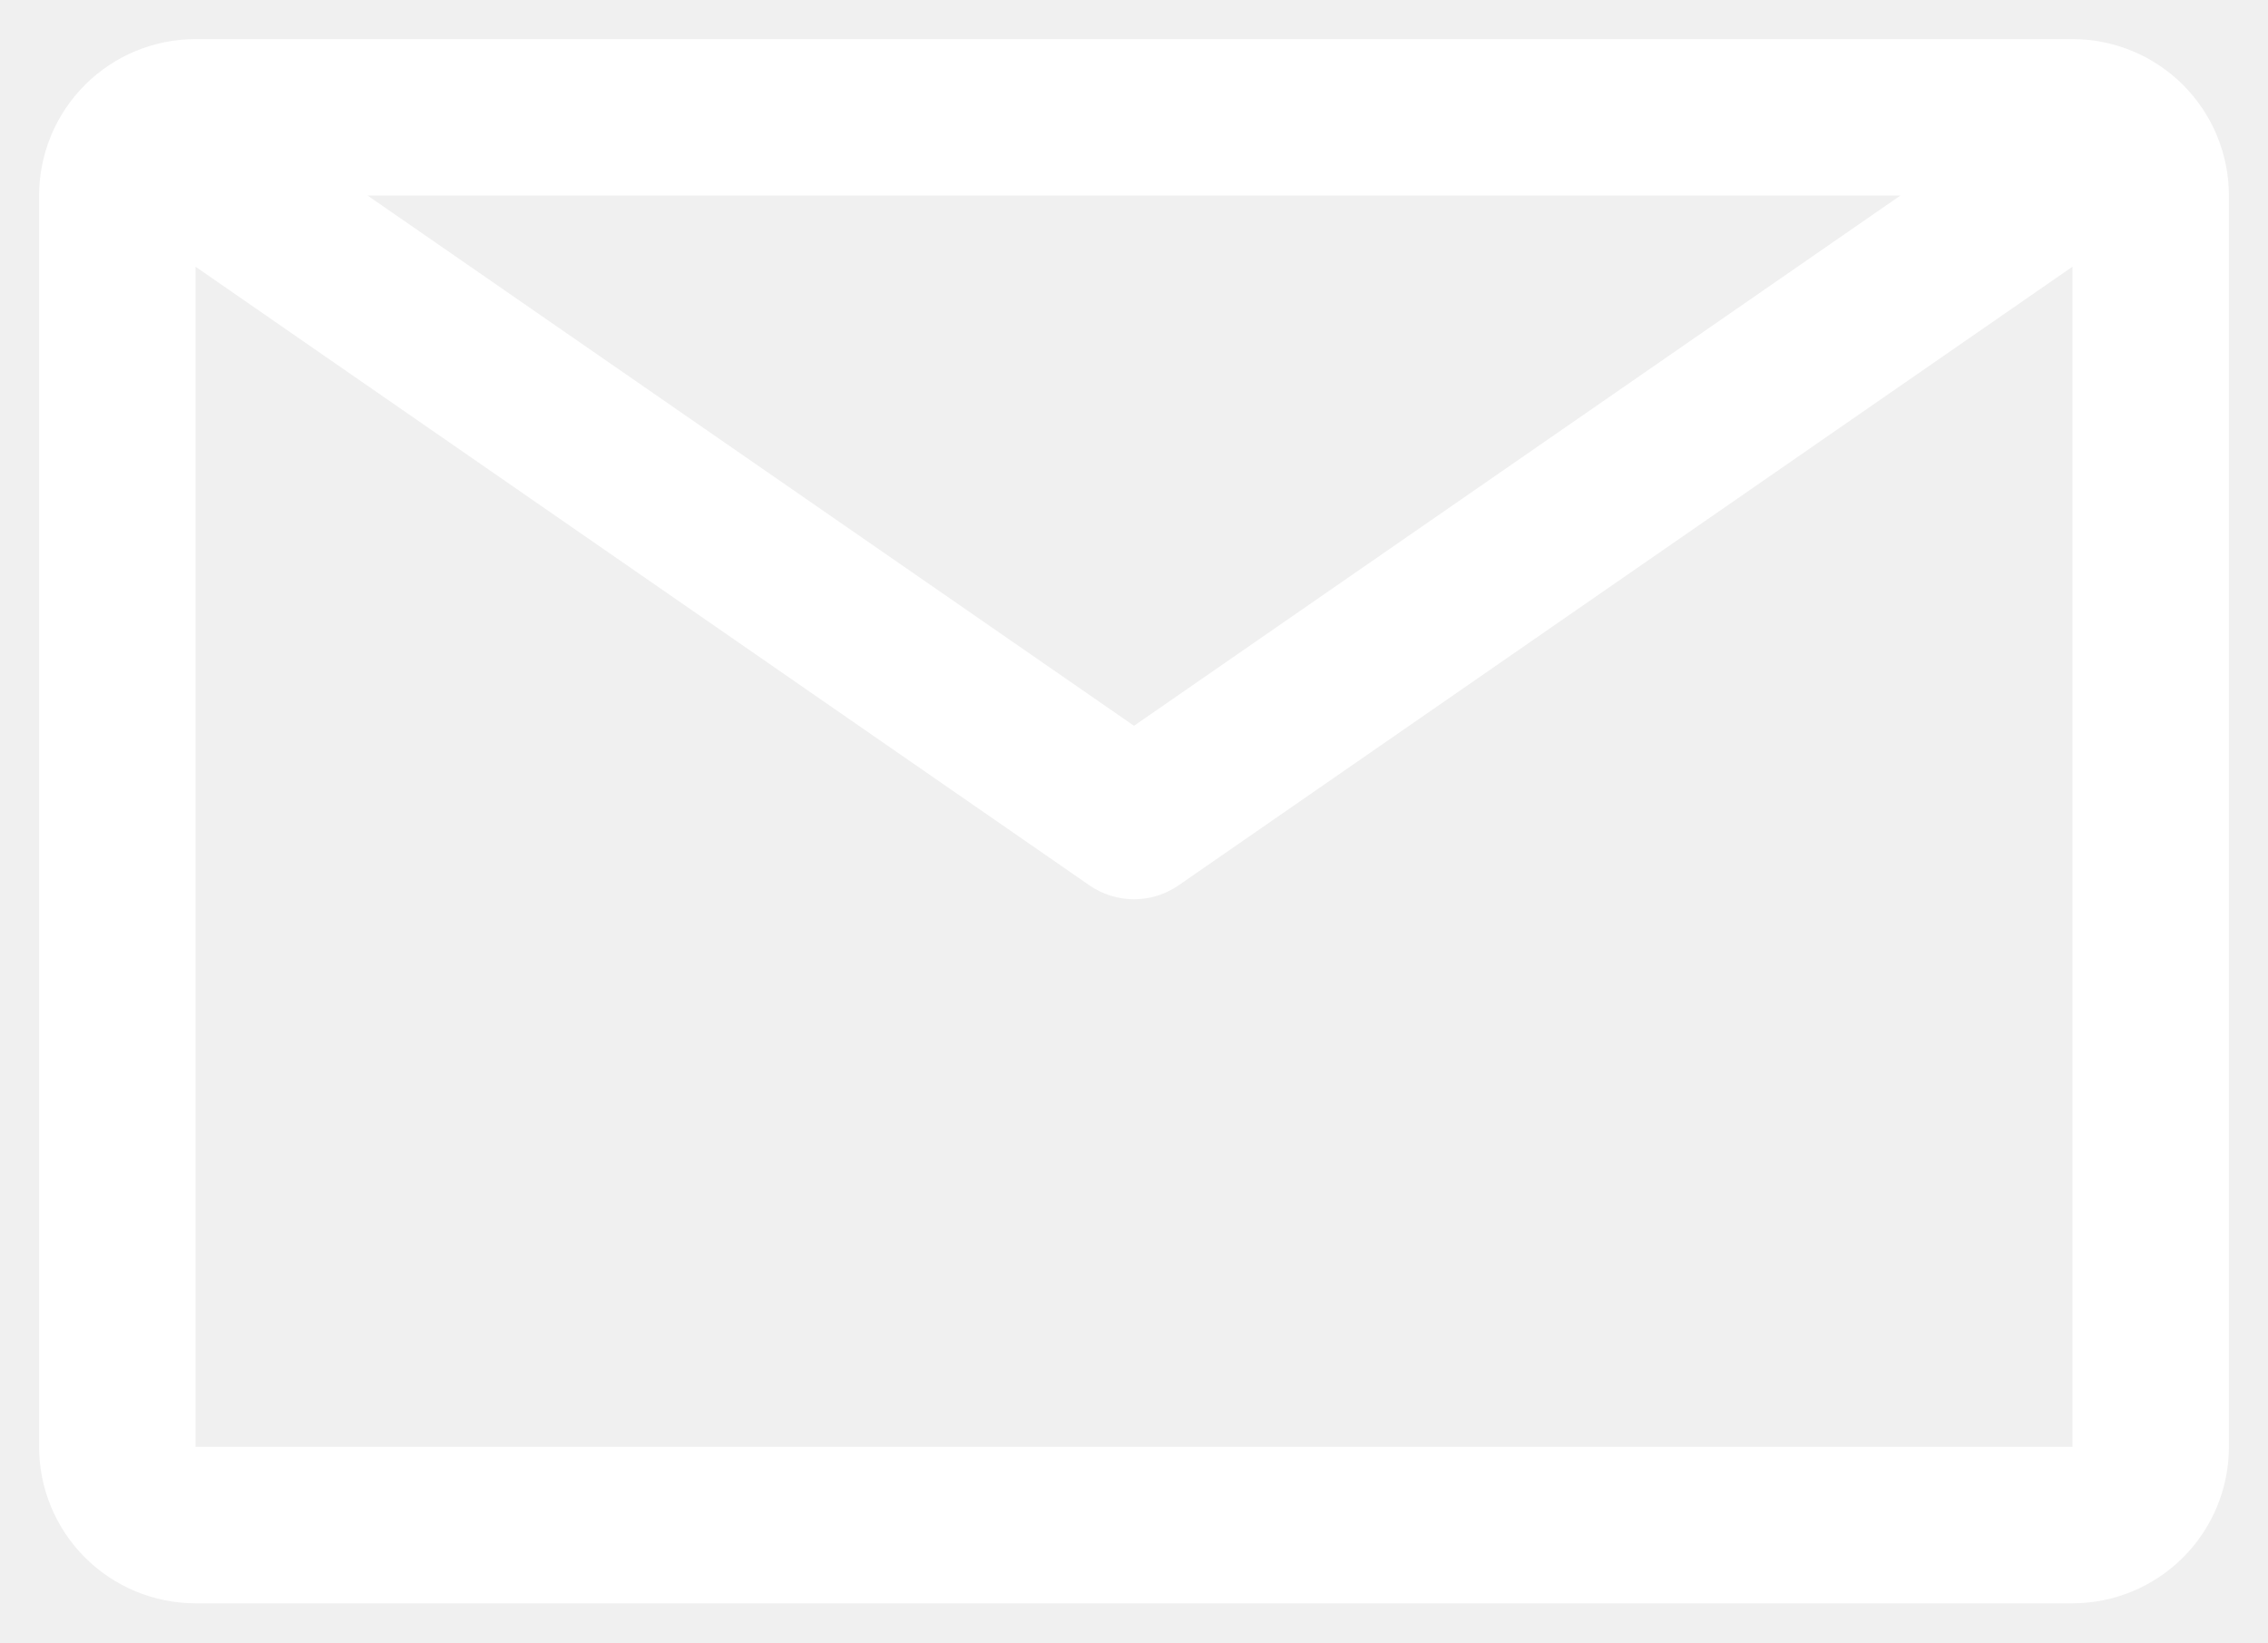
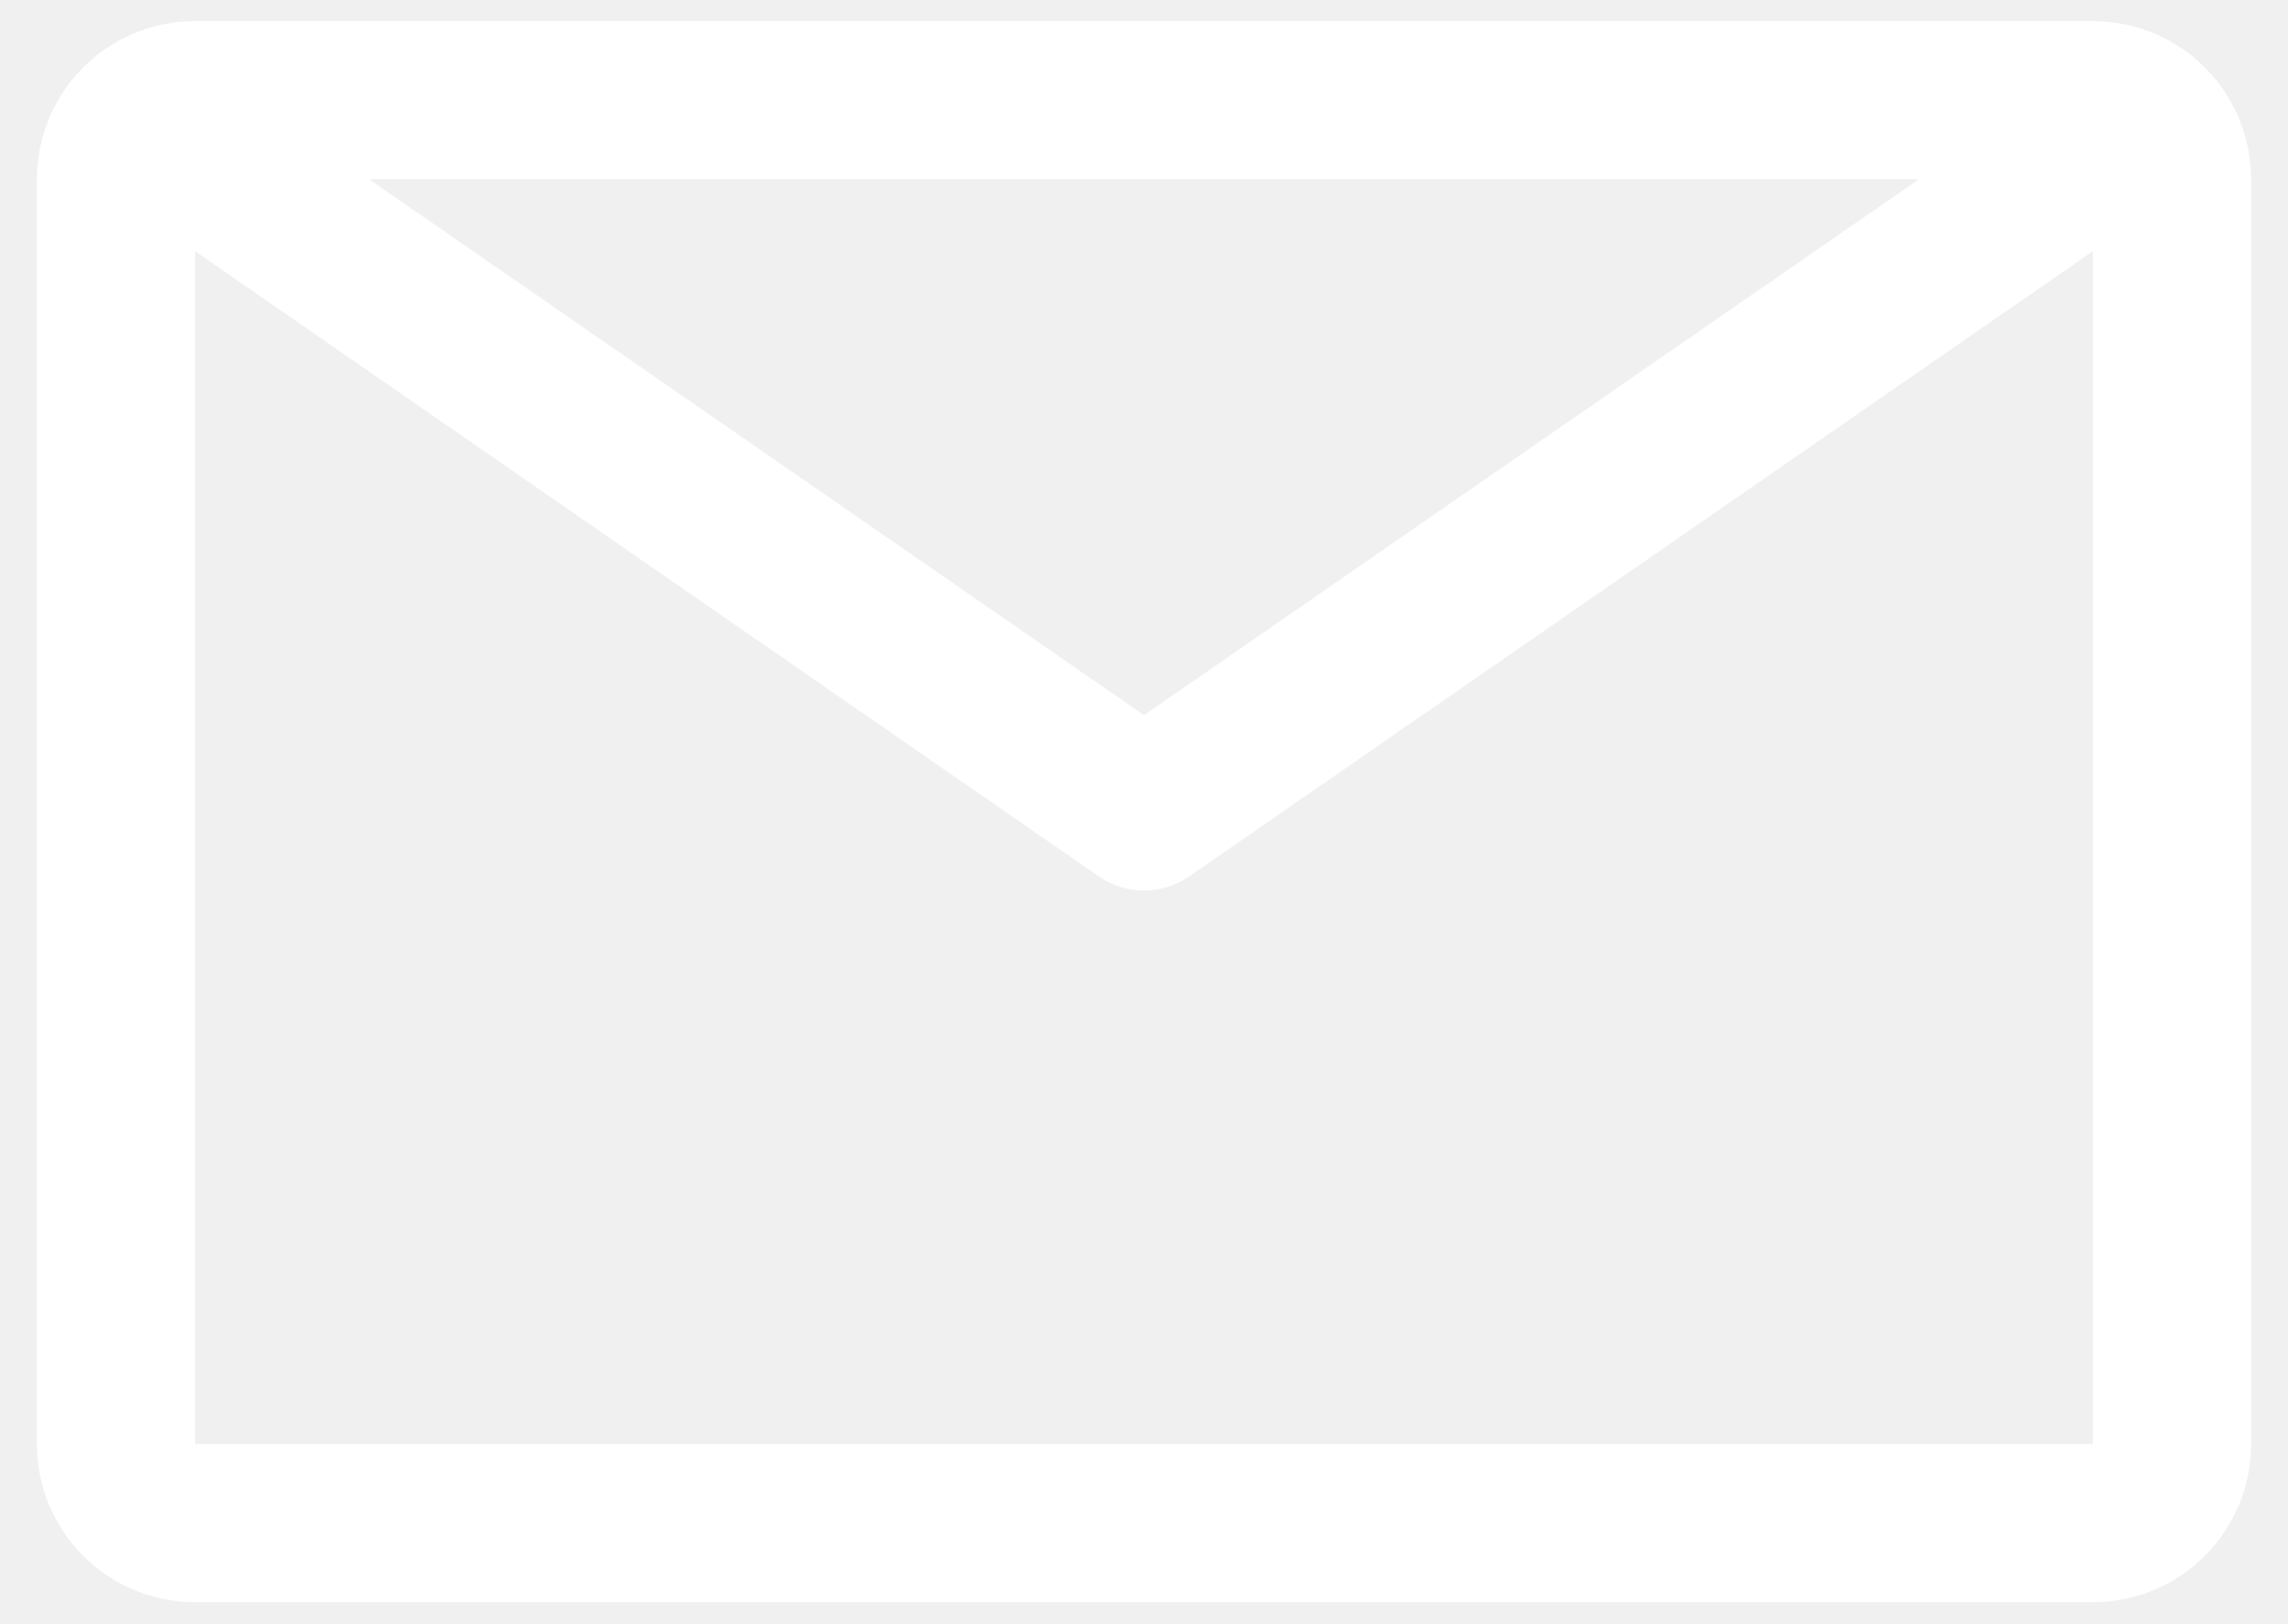
- <svg xmlns="http://www.w3.org/2000/svg" width="29" height="21" viewBox="0 0 29 21" fill="none">
-   <path d="M26.5 0.5H2.5C1.97 0.5 1.461 0.711 1.086 1.086C0.711 1.461 0.5 1.97 0.5 2.5V18.5C0.5 19.03 0.711 19.539 1.086 19.914C1.461 20.289 1.97 20.5 2.5 20.5H26.5C27.03 20.5 27.539 20.289 27.914 19.914C28.289 19.539 28.5 19.03 28.5 18.5V2.5C28.5 1.97 28.289 1.461 27.914 1.086C27.539 0.711 27.03 0.5 26.5 0.5ZM24.3 2.5L14.5 9.28L4.7 2.5H24.3ZM2.5 18.5V3.41L13.93 11.32C14.097 11.436 14.296 11.498 14.5 11.498C14.704 11.498 14.903 11.436 15.07 11.32L26.5 3.41V18.5H2.5Z" fill="white" />
+ <svg xmlns="http://www.w3.org/2000/svg" width="31" height="22" viewBox="0 0 31 22" fill="none">
+   <path d="M28.357 0.286H2.643C2.075 0.286 1.529 0.511 1.128 0.913C0.726 1.315 0.5 1.86 0.5 2.429V19.571C0.5 20.14 0.726 20.685 1.128 21.087C1.529 21.488 2.075 21.714 2.643 21.714H28.357C28.925 21.714 29.471 21.488 29.872 21.087C30.274 20.685 30.5 20.14 30.5 19.571V2.429C30.5 1.86 30.274 1.315 29.872 0.913C29.471 0.511 28.925 0.286 28.357 0.286ZM26 2.429L15.5 9.693L5 2.429H26ZM2.643 19.571V3.404L14.889 11.879C15.069 12.003 15.282 12.07 15.5 12.07C15.718 12.07 15.931 12.003 16.111 11.879L28.357 3.404V19.571H2.643Z" fill="white" />
</svg>
